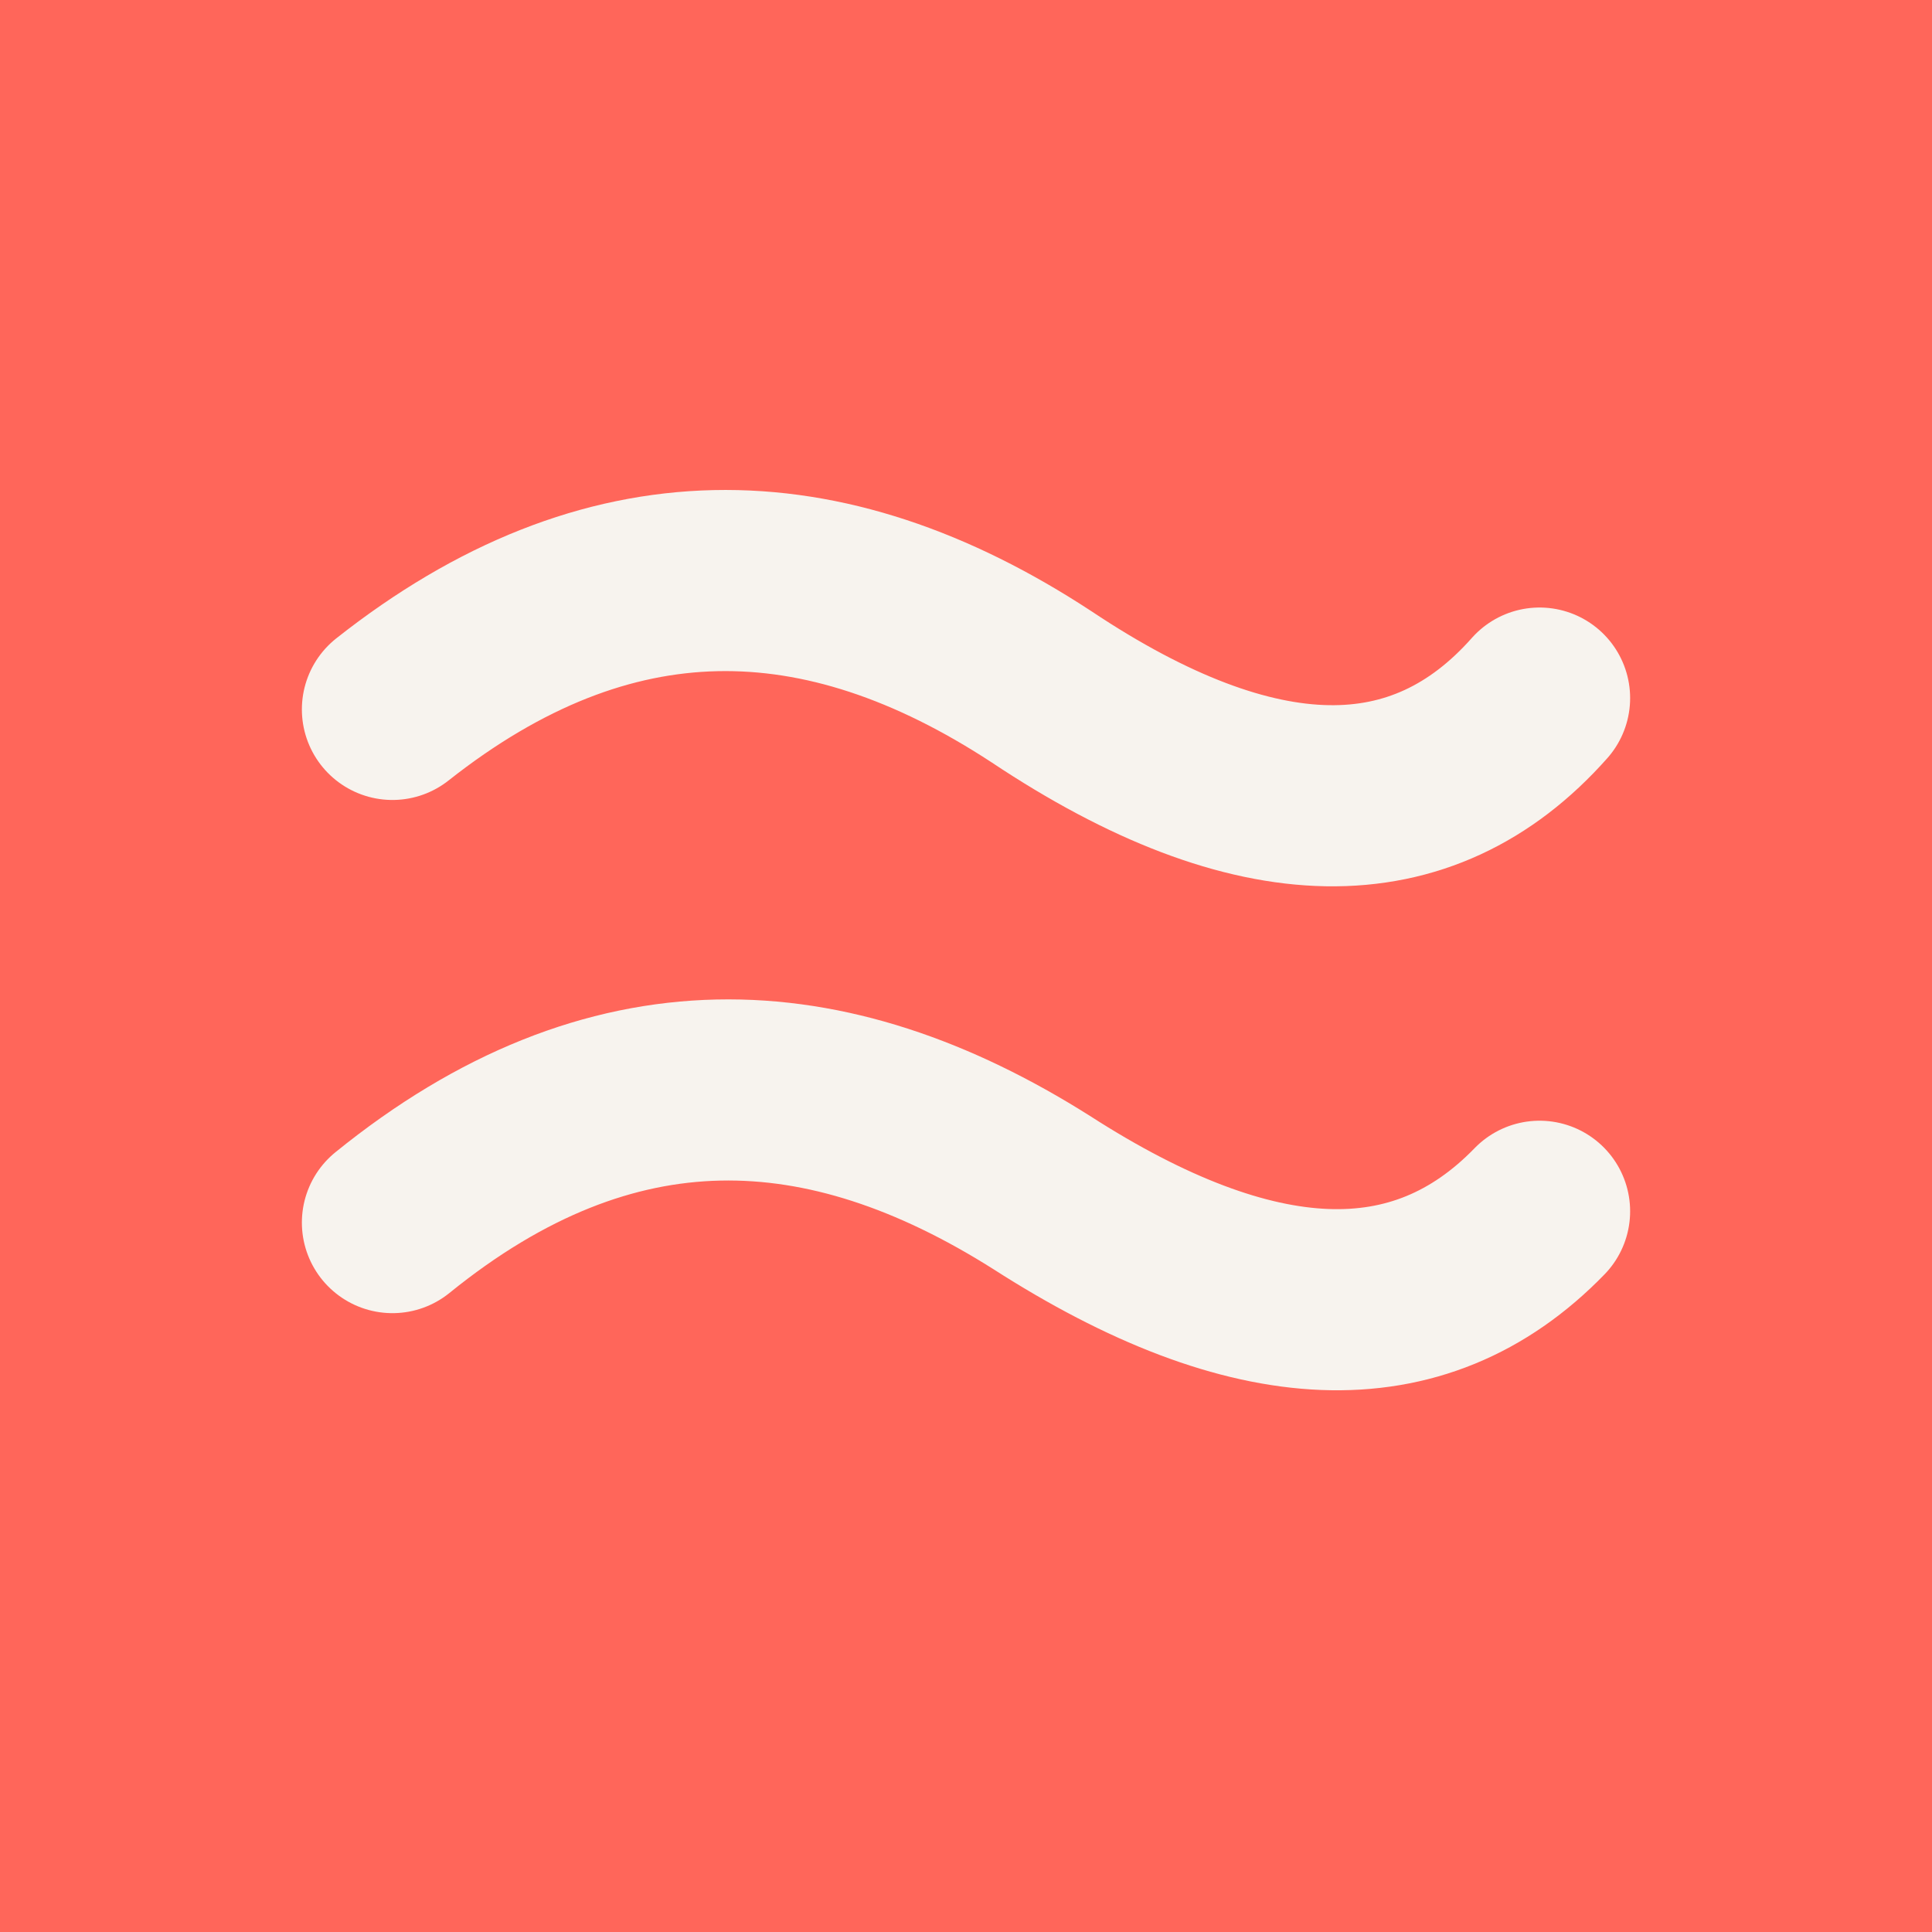
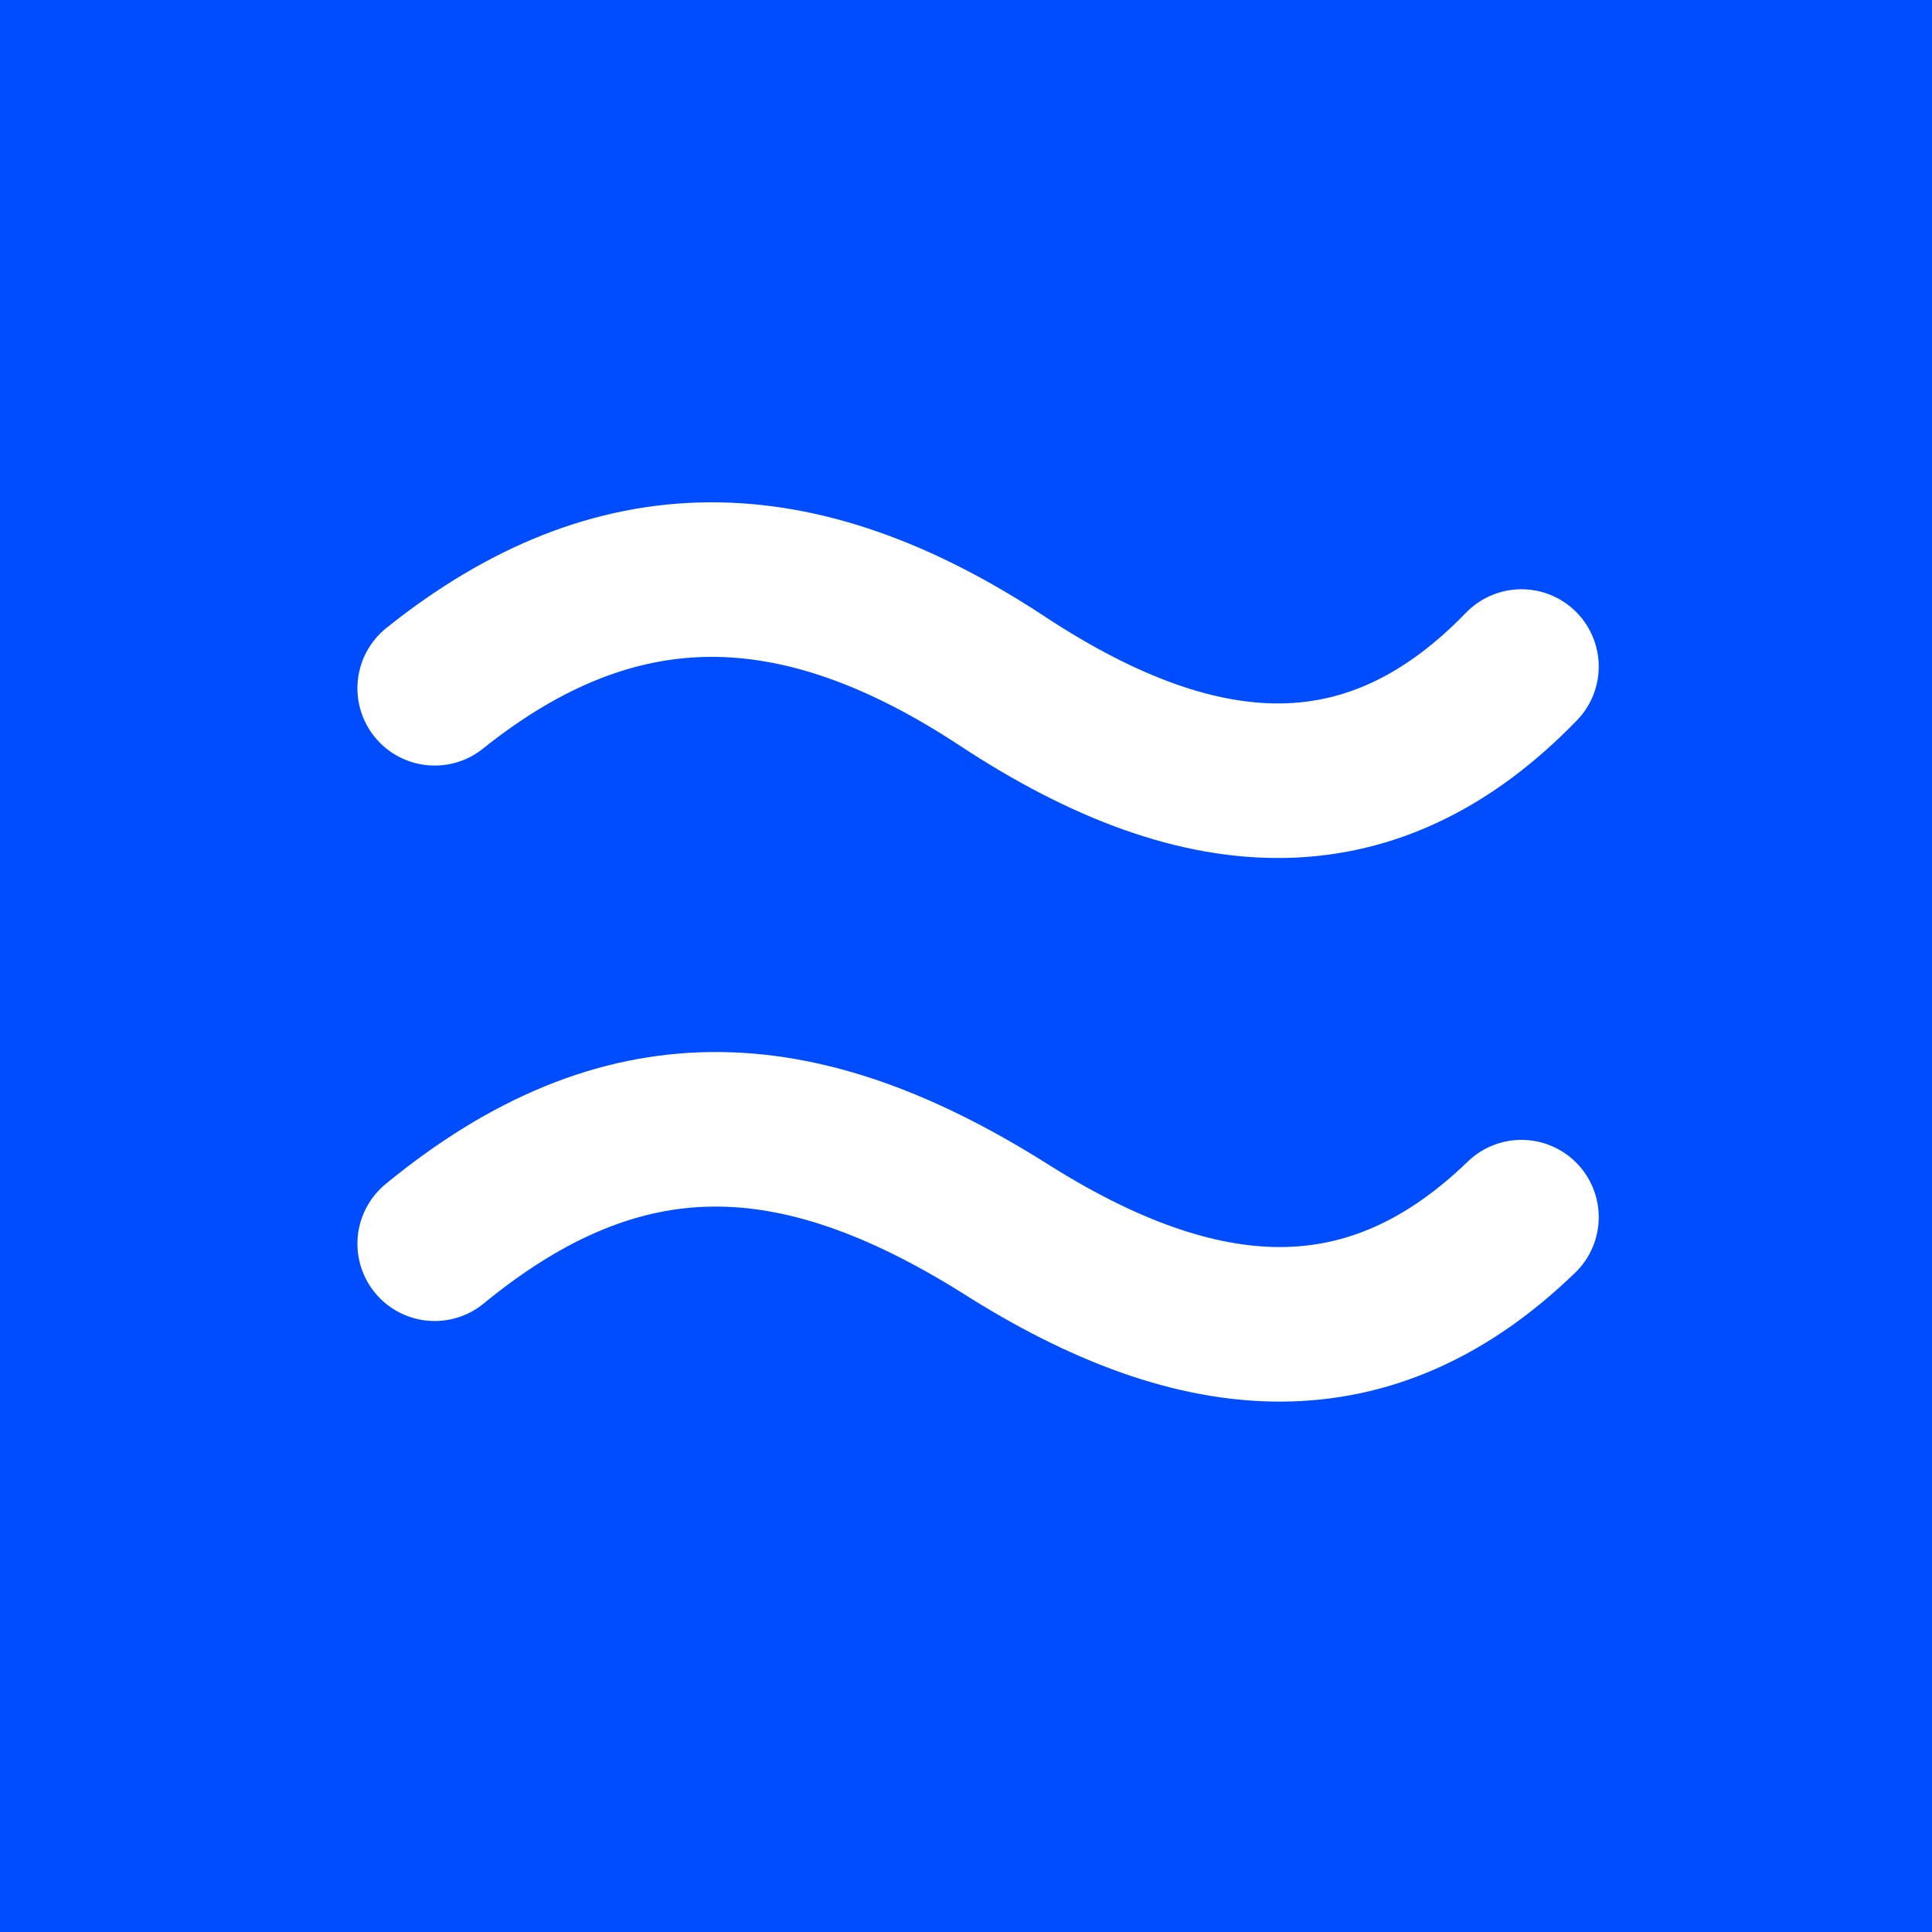
- <svg xmlns="http://www.w3.org/2000/svg" viewBox="0 0 512 512">
-   <rect width="512" height="512" fill="#FF665A" />
-   <path fill="none" stroke="#F7F3EE" stroke-width="48" stroke-linecap="round" d="M104 188C161 143 218 144 276 182C333 220 377 220 408 185" />
-   <path fill="none" stroke="#F7F3EE" stroke-width="48" stroke-linecap="round" d="M104 324C162 277 219 280 276 316C332 352 376 354 408 321" />
+ <svg xmlns="http://www.w3.org/2000/svg" viewBox="0 0 80 80">
+   <rect x="0" y="0" width="80" height="80" rx="0" fill="#004CFF" />
+   <path fill="none" stroke="#FFFFFF" stroke-width="6.4" stroke-linecap="round" d="M10 20.5C17.5 14.5 25 14.6 33.5 20.2C42 25.8 49 25.8 55 19.6" transform="translate(8 8)" />
+   <path fill="none" stroke="#FFFFFF" stroke-width="6.4" stroke-linecap="round" d="M10 43.5C17.8 37.1 25 37.5 33.5 42.8C41.8 48.1 48.8 48.4 55 42.4" transform="translate(8 8)" />
</svg>
